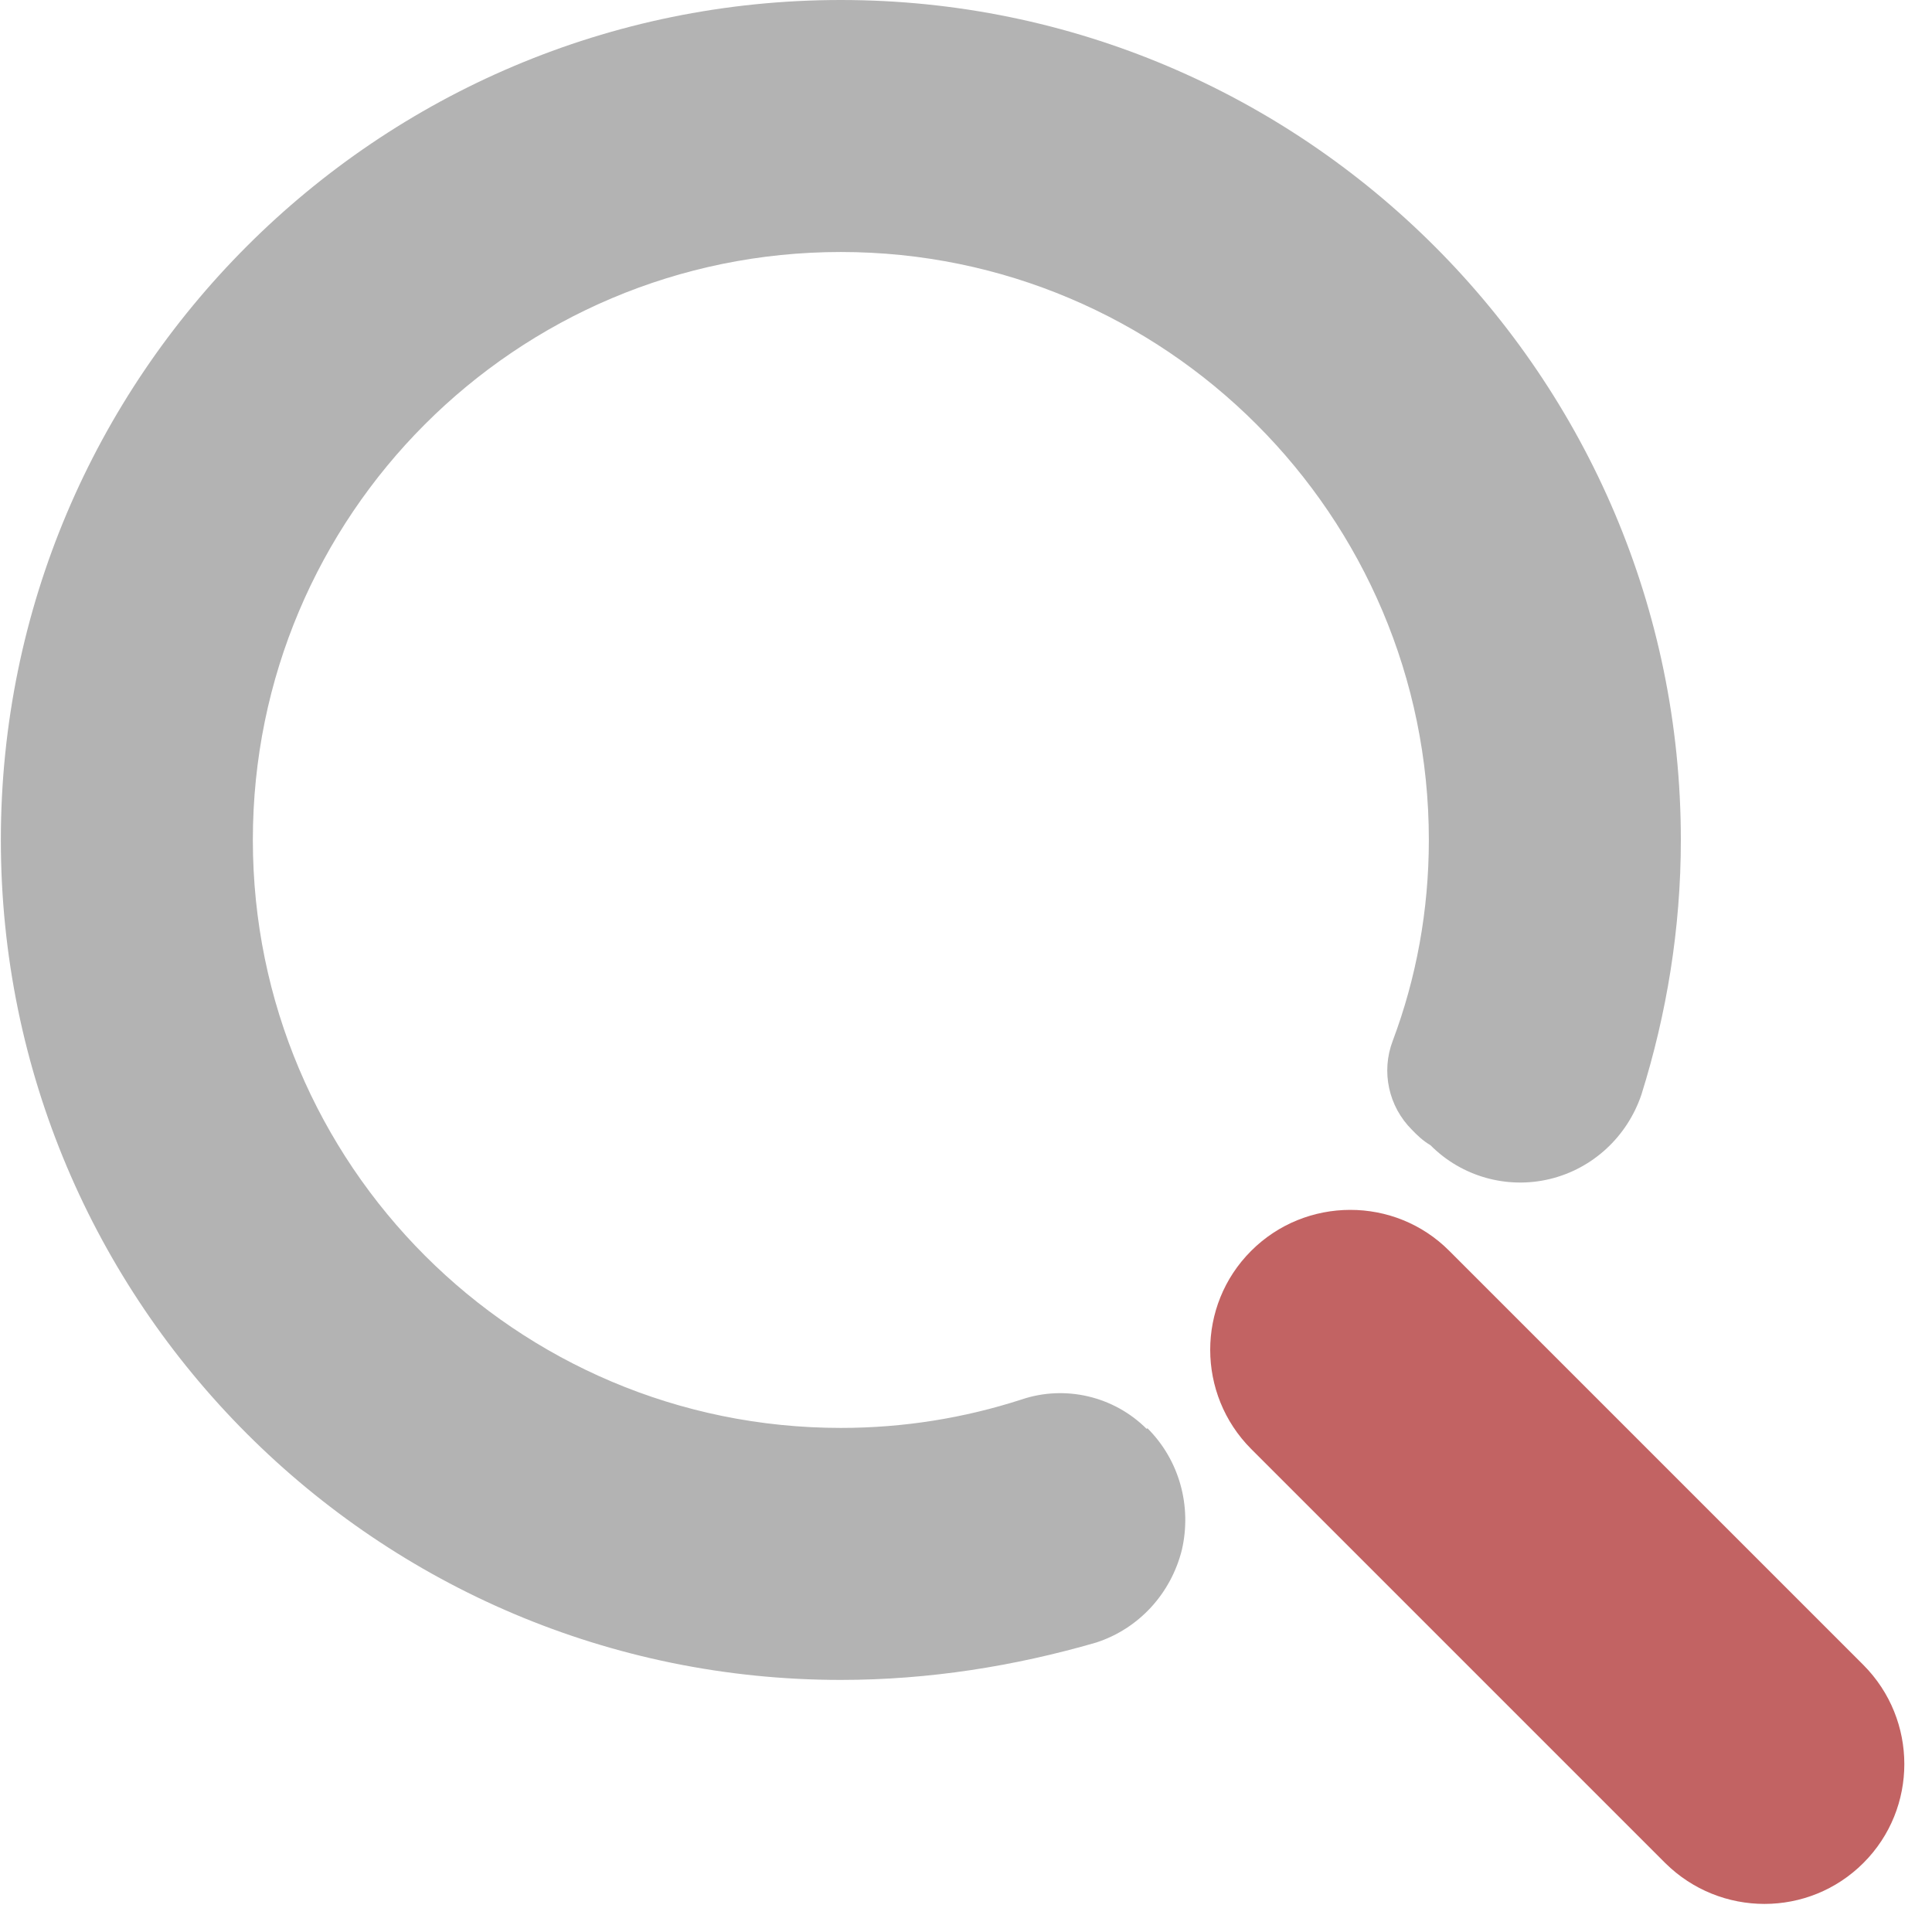
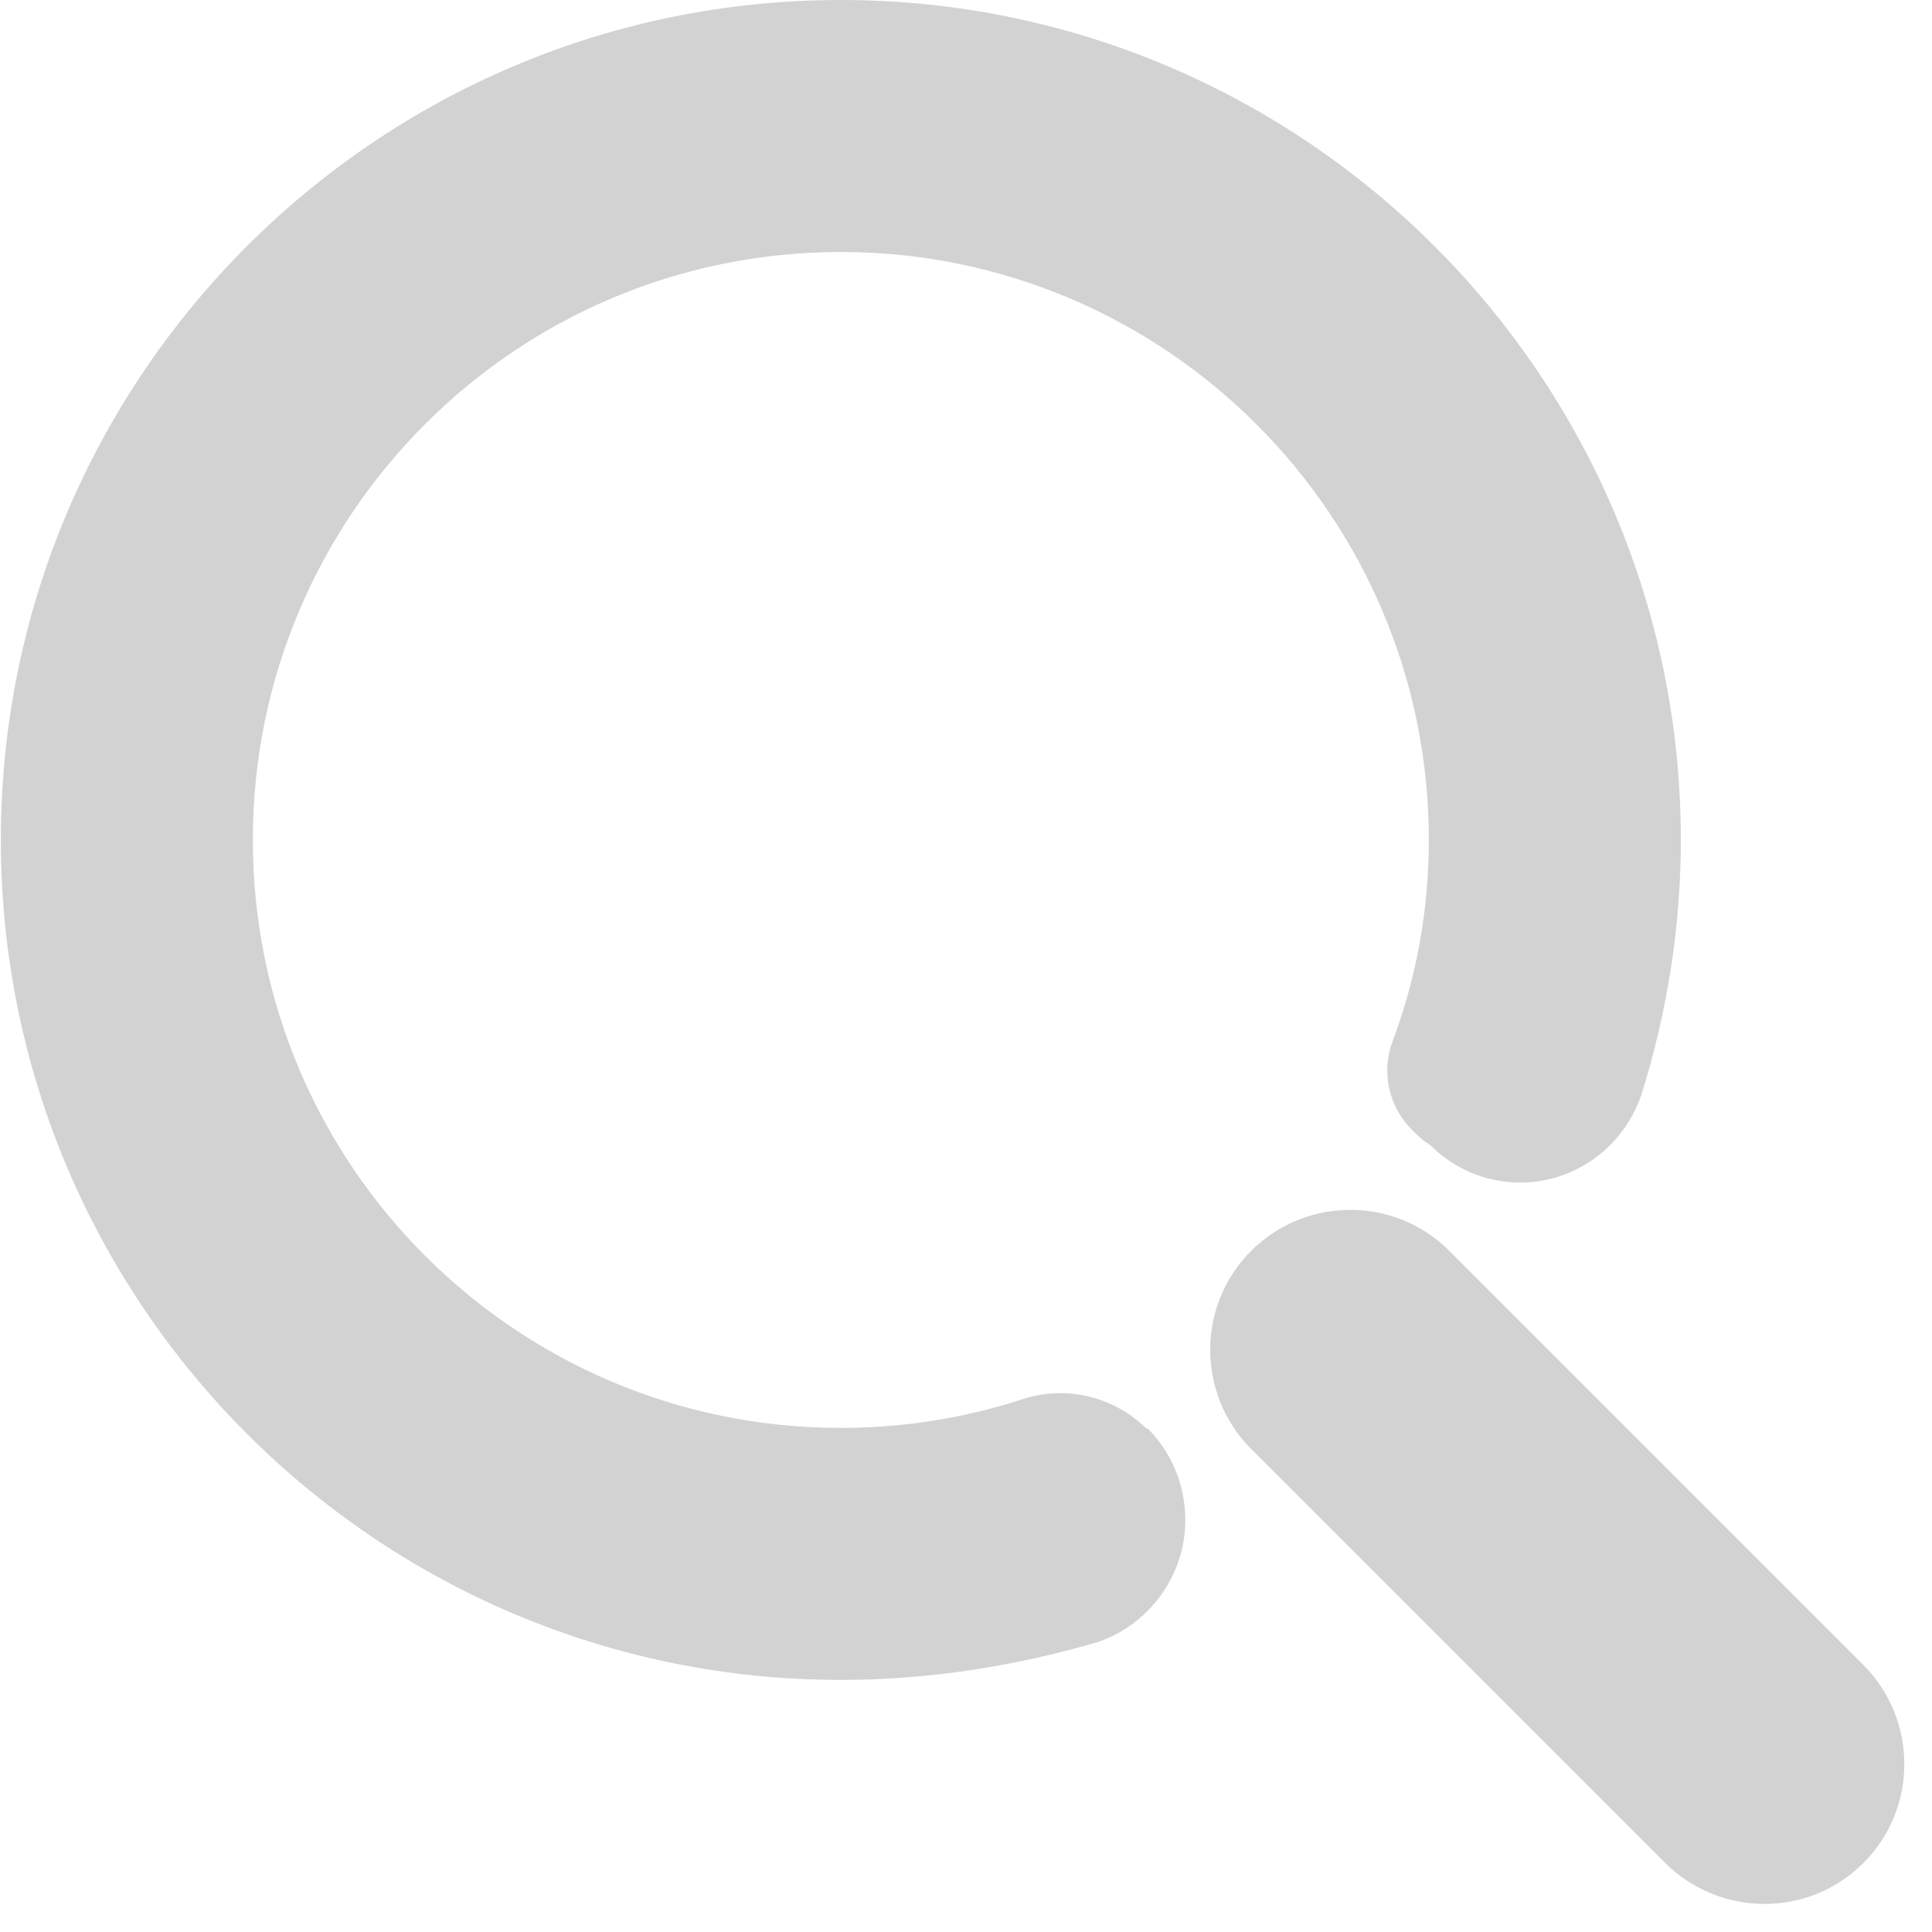
<svg xmlns="http://www.w3.org/2000/svg" width="100%" height="100%" viewBox="0 0 23 23" version="1.1" xml:space="preserve" style="fill-rule:evenodd;clip-rule:evenodd;stroke-linejoin:round;stroke-miterlimit:2;">
  <g transform="matrix(1,0,0,1,-2015.07,-281.167)">
    <g transform="matrix(1,0,0,1,787.075,0)">
      <g transform="matrix(0.705431,-0.294569,-0.294569,0.705431,-73.4989,586.743)">
-         <path d="M2053.46,448.745C2051.88,447.162 2051.12,445.348 2051.77,444.698C2052.42,444.047 2054.24,444.805 2055.82,446.388L2067.82,458.388C2069.4,459.971 2070.16,461.784 2069.51,462.434C2068.86,463.085 2067.05,462.328 2065.46,460.745L2053.46,448.745Z" style="fill:rgb(194,99,99);" />
+         <path d="M2053.46,448.745C2051.88,447.162 2051.12,445.348 2051.77,444.698C2052.42,444.047 2054.24,444.805 2055.82,446.388L2067.82,458.388C2069.4,459.971 2070.16,461.784 2069.51,462.434C2068.86,463.085 2067.05,462.328 2065.46,460.745L2053.46,448.745Z" style="fill:rgb(210,210,210);" />
      </g>
    </g>
    <g transform="matrix(1,0,0,1,787.075,0)">
      <g transform="matrix(1,0,0,1,-792.535,-167.091)">
-         <path d="M2034.19,465.261C2034.57,465.64 2034.72,466.187 2034.6,466.708C2034.47,467.228 2034.09,467.646 2033.58,467.812C2032.61,468.093 2031.59,468.257 2030.54,468.257C2025.02,468.257 2020.54,463.777 2020.54,458.257C2020.54,452.738 2025.02,448.258 2030.54,448.258C2036.05,448.258 2040.54,452.738 2040.54,458.257C2040.54,459.315 2040.37,460.334 2040.07,461.291C2039.9,461.792 2039.49,462.171 2038.98,462.294C2038.47,462.417 2037.93,462.265 2037.56,461.892C2037.47,461.839 2037.4,461.772 2037.34,461.709C2037.06,461.431 2036.97,461.016 2037.11,460.649C2037.39,459.904 2037.54,459.098 2037.54,458.257C2037.54,454.394 2034.4,451.258 2030.54,451.258C2026.67,451.258 2023.54,454.394 2023.54,458.257C2023.54,462.121 2026.67,465.257 2030.54,465.257C2031.29,465.257 2032.01,465.139 2032.69,464.919C2033.21,464.743 2033.79,464.879 2034.18,465.268C2034.19,465.261 2034.19,465.261 2034.19,465.261Z" style="fill:rgb(179,179,179);" />
+         <path d="M2034.19,465.261C2034.57,465.64 2034.72,466.187 2034.6,466.708C2034.47,467.228 2034.09,467.646 2033.58,467.812C2032.61,468.093 2031.59,468.257 2030.54,468.257C2025.02,468.257 2020.54,463.777 2020.54,458.257C2020.54,452.738 2025.02,448.258 2030.54,448.258C2036.05,448.258 2040.54,452.738 2040.54,458.257C2040.54,459.315 2040.37,460.334 2040.07,461.291C2039.9,461.792 2039.49,462.171 2038.98,462.294C2038.47,462.417 2037.93,462.265 2037.56,461.892C2037.47,461.839 2037.4,461.772 2037.34,461.709C2037.06,461.431 2036.97,461.016 2037.11,460.649C2037.39,459.904 2037.54,459.098 2037.54,458.257C2037.54,454.394 2034.4,451.258 2030.54,451.258C2026.67,451.258 2023.54,454.394 2023.54,458.257C2023.54,462.121 2026.67,465.257 2030.54,465.257C2031.29,465.257 2032.01,465.139 2032.69,464.919C2033.21,464.743 2033.79,464.879 2034.18,465.268C2034.19,465.261 2034.19,465.261 2034.19,465.261Z" style="fill:rgb(210,210,210);" />
      </g>
    </g>
  </g>
</svg>
